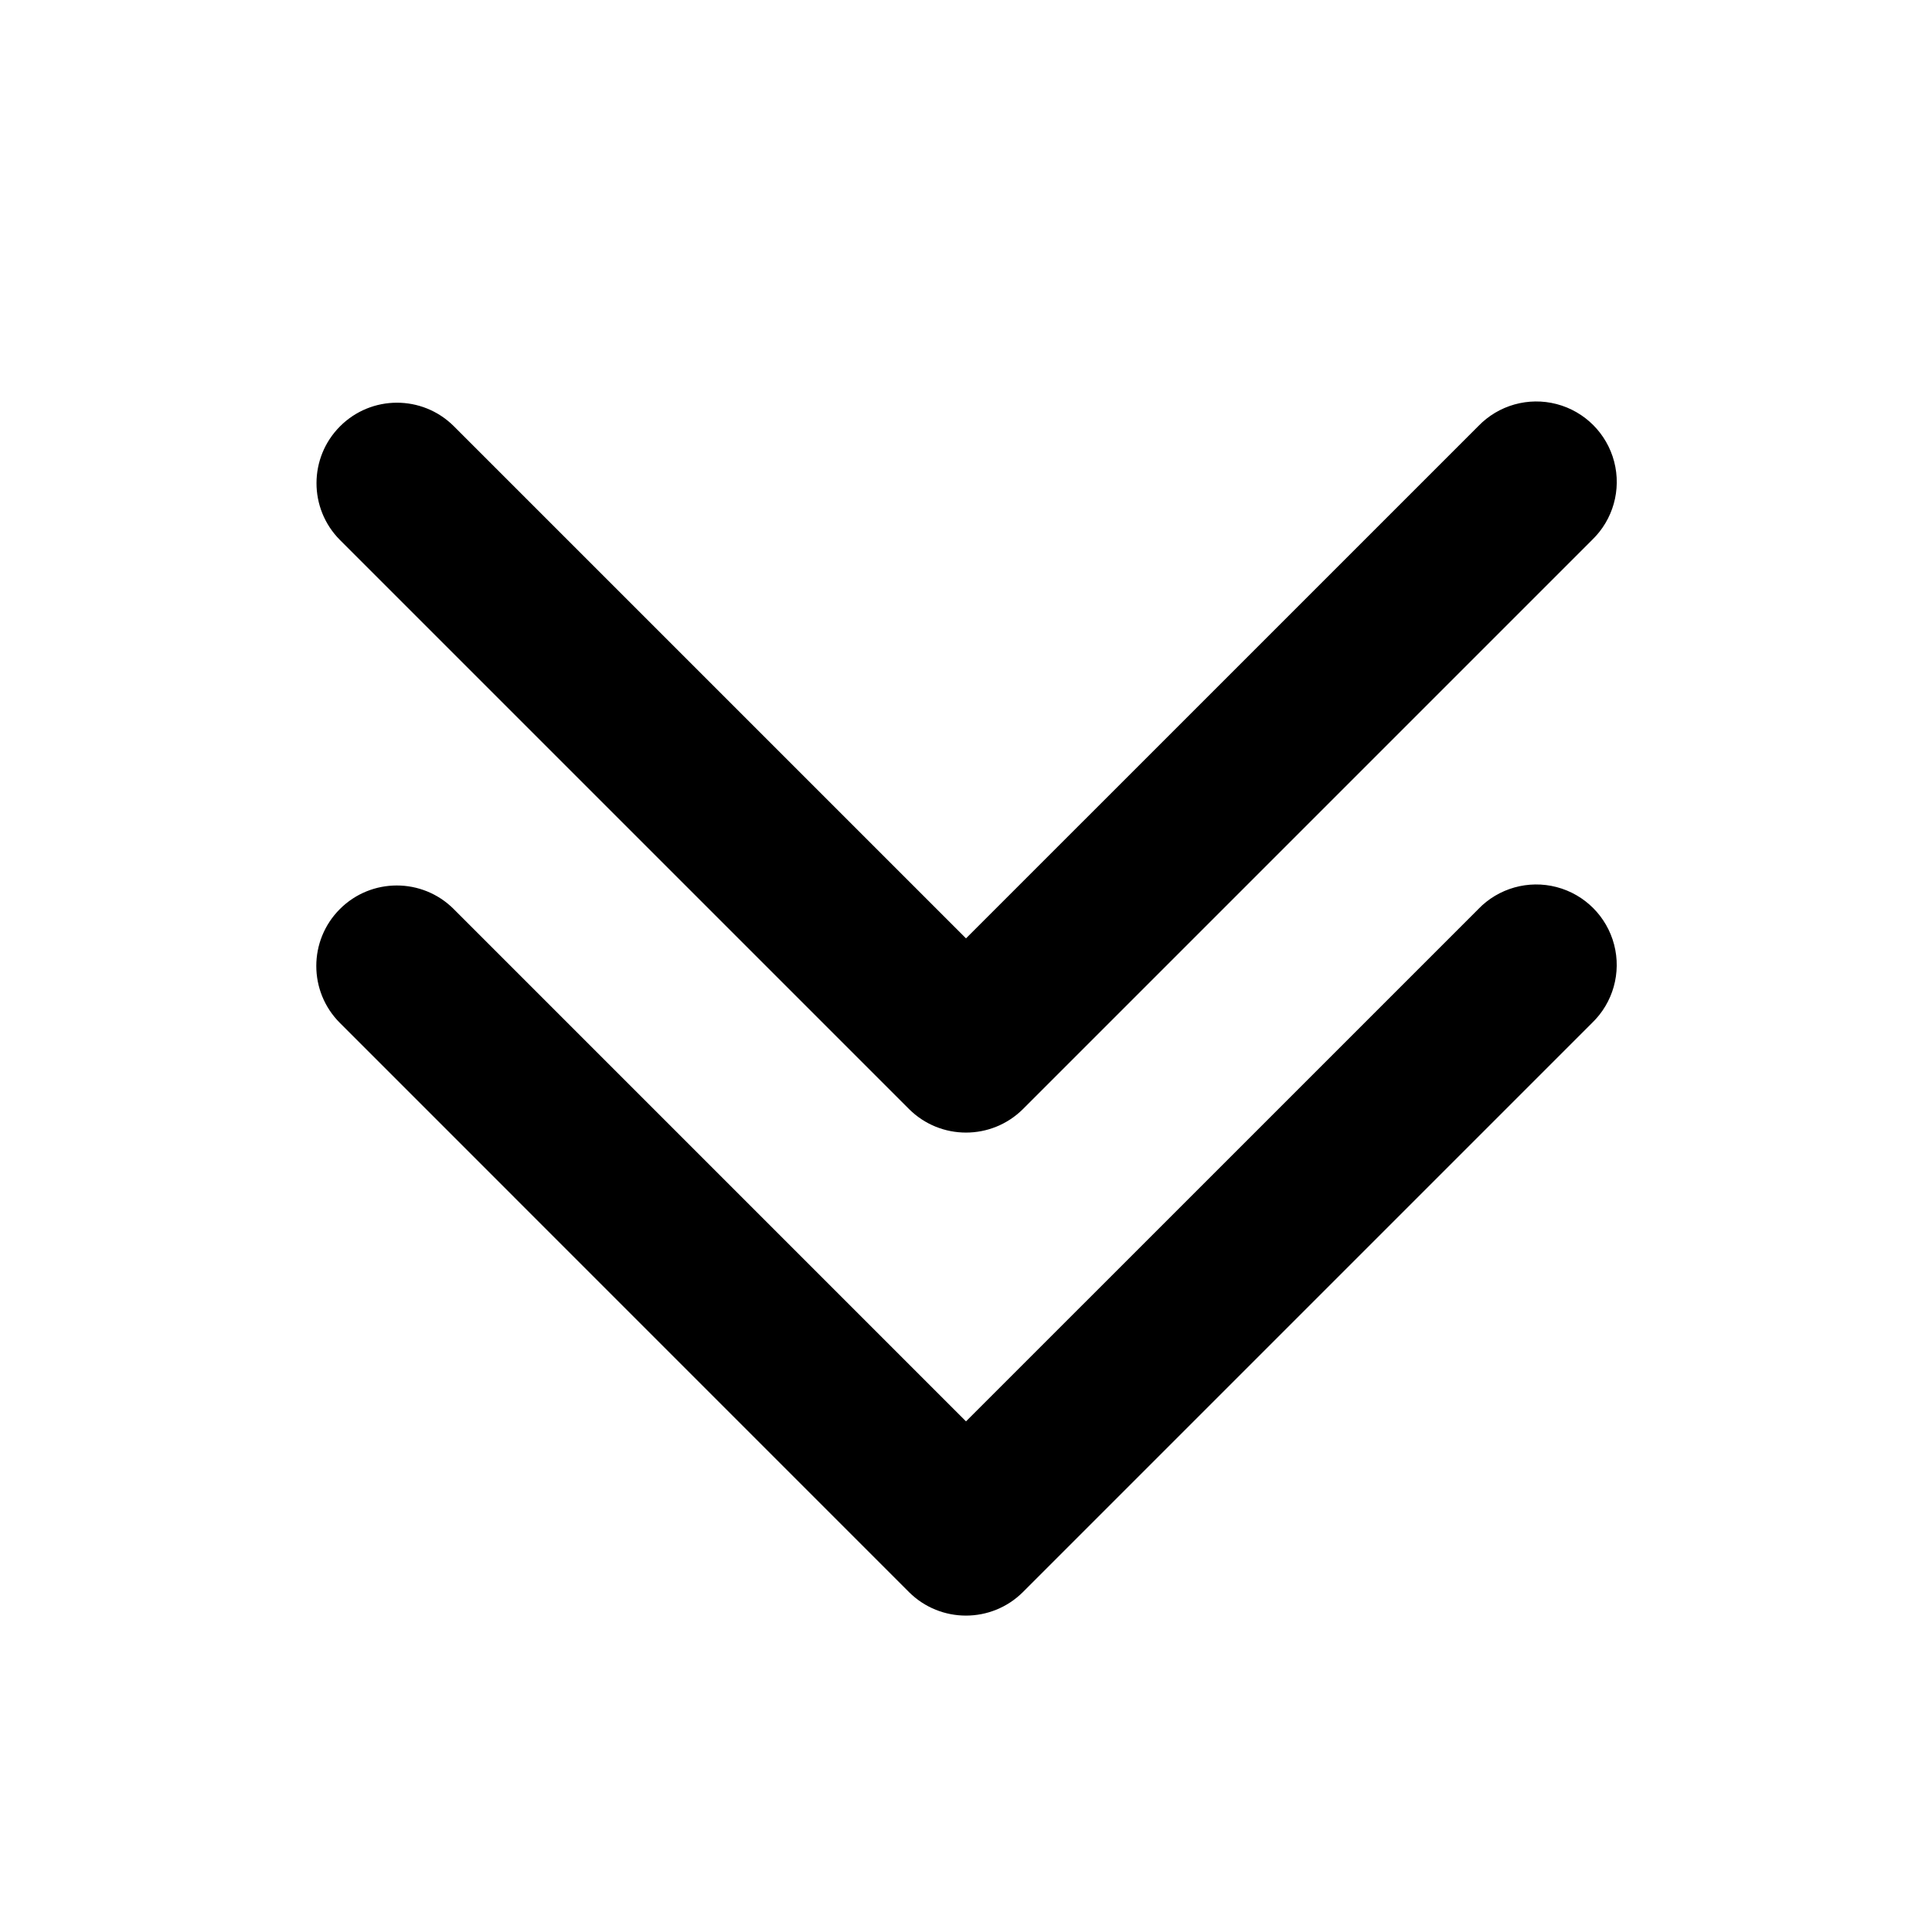
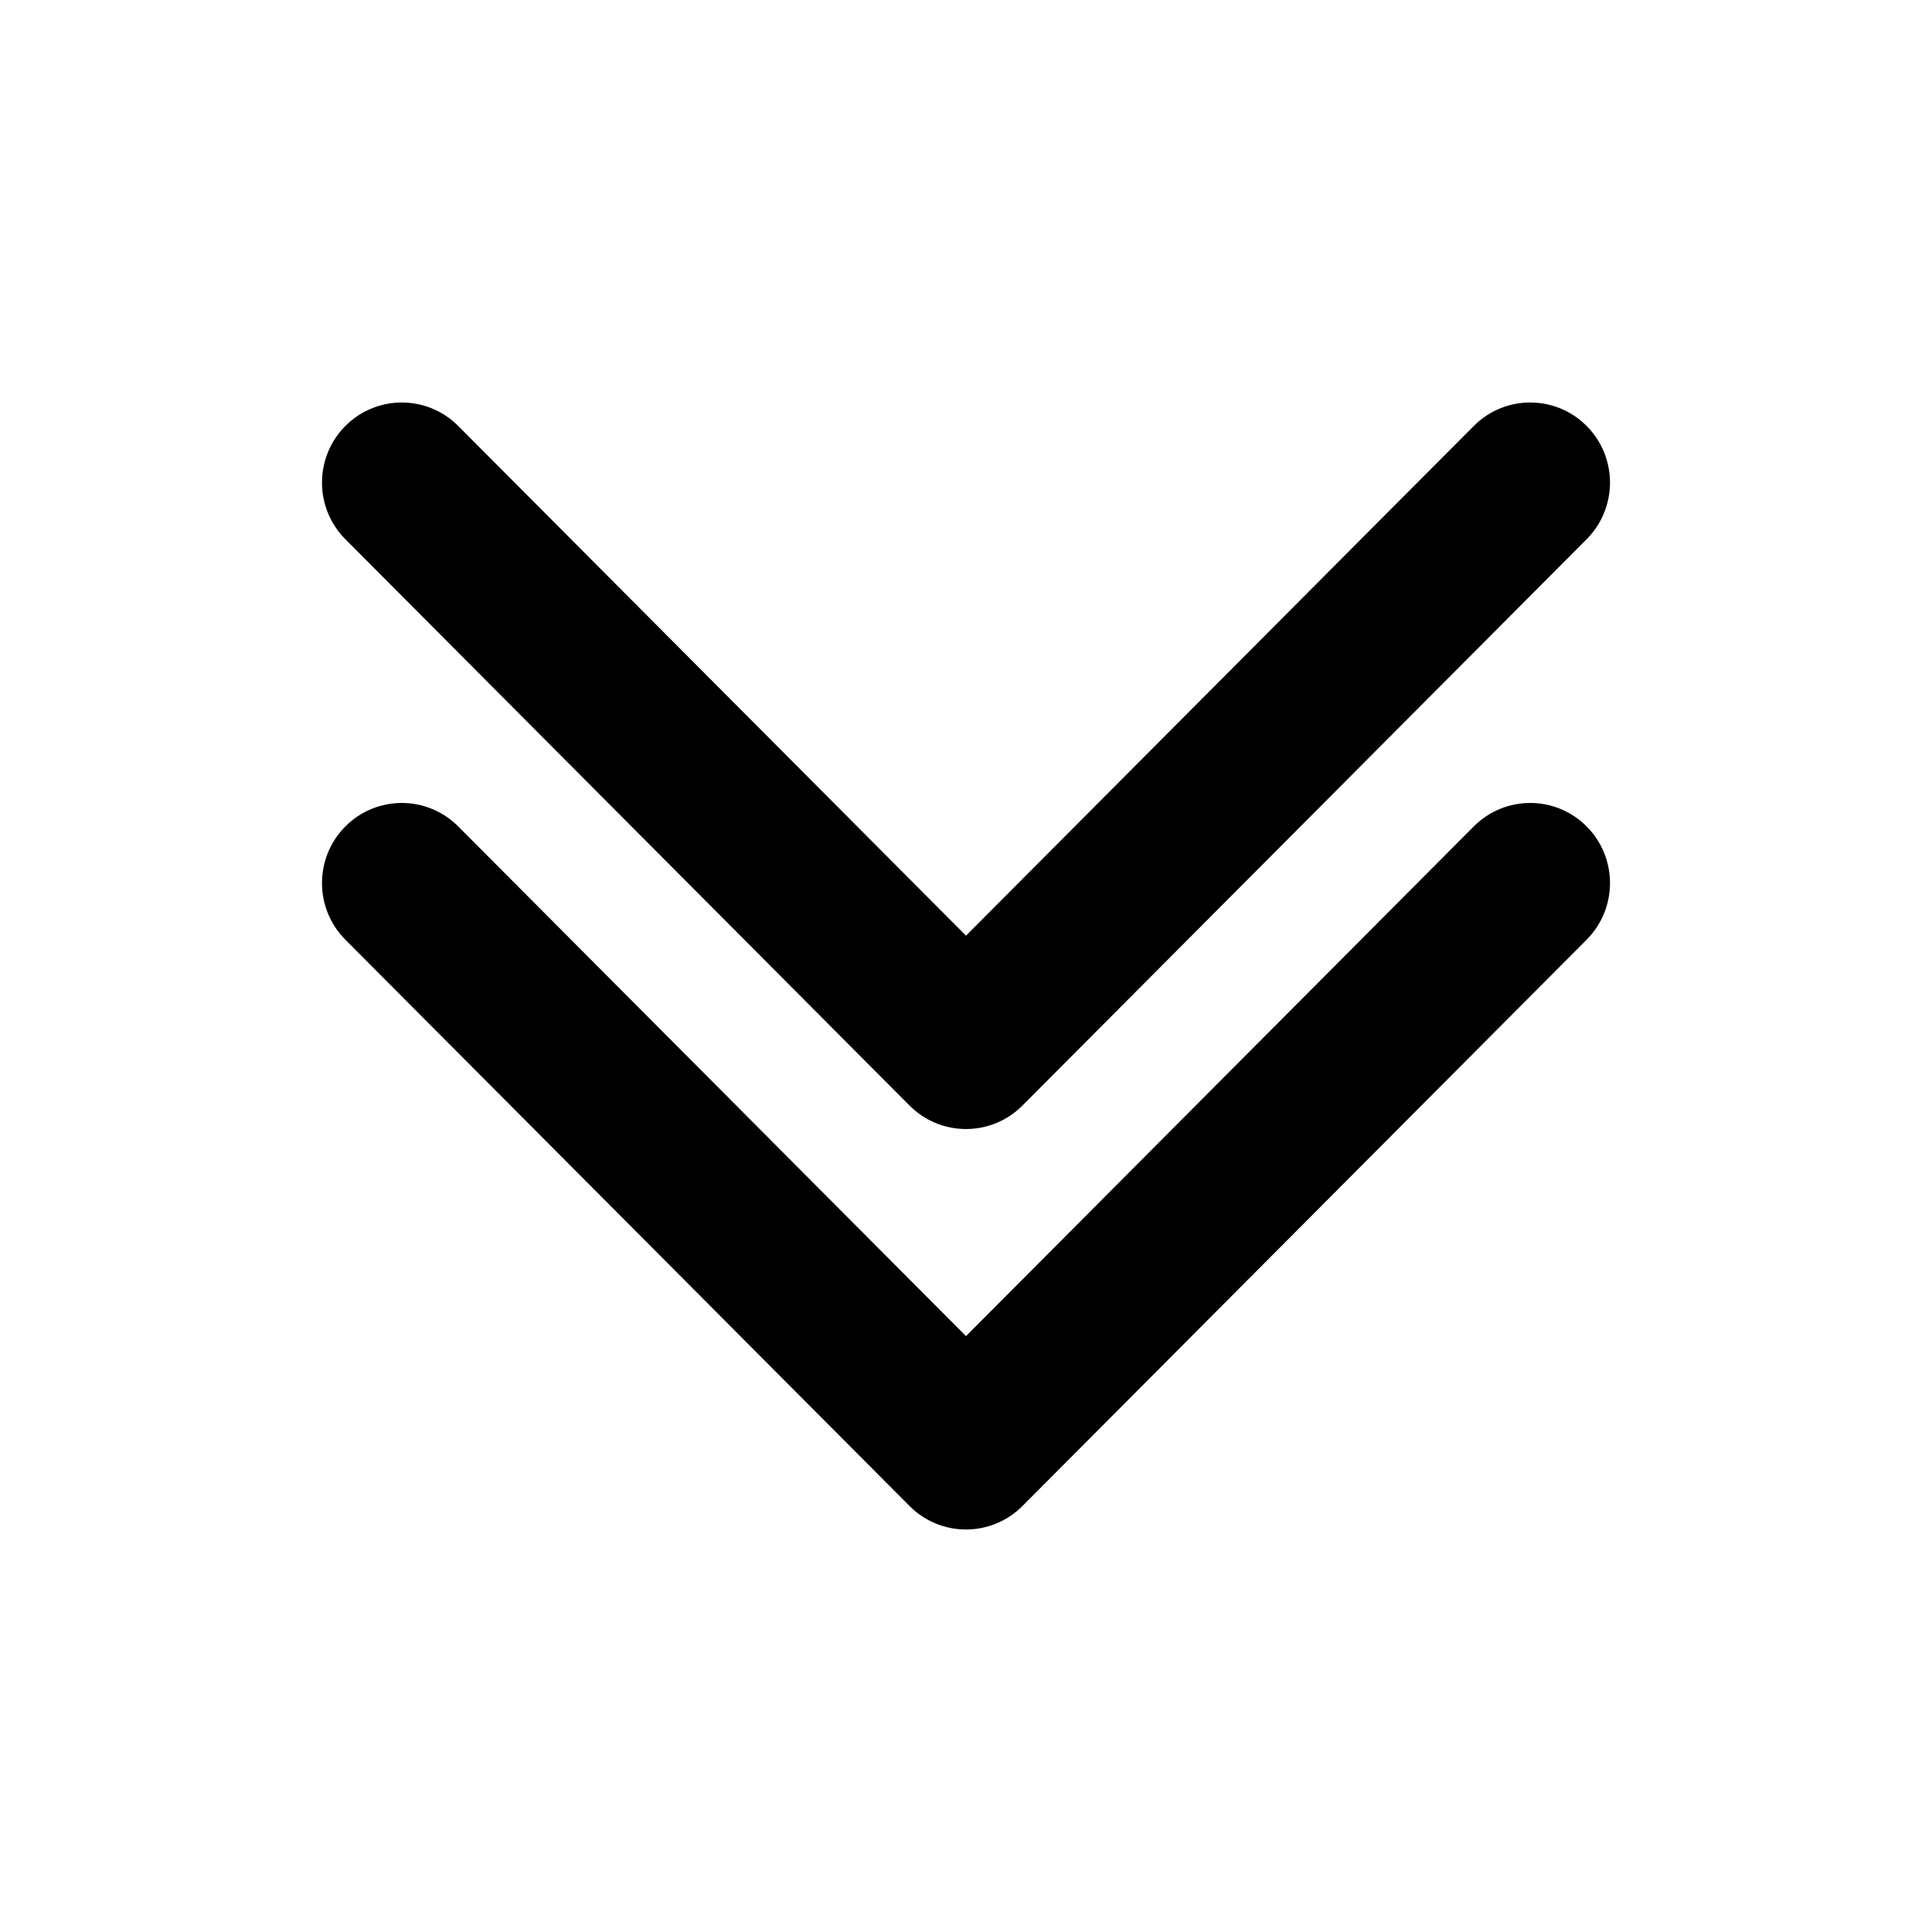
<svg xmlns="http://www.w3.org/2000/svg" viewBox="0 0 512 512">
-   <path d="M240.92 293.93a21.4 21.4 0 0 0 30.16 0l150.85-150.85a21.33 21.33 0 1 0-30.16-30.16L256 248.68 120.24 112.92a21.33 21.33 0 0 0-30.17 30.16l150.85 150.85z" />
-   <path d="M391.77 240.92L256 376.68 120.24 240.91a21.33 21.33 0 1 0-30.17 30.17L240.9 421.93a21.4 21.4 0 0 0 30.17 0l150.85-150.85a21.33 21.33 0 1 0-30.16-30.16z" />
+   <path d="M420.473 142.901C428.731 134.612 428.731 121.172 420.473 112.883C412.215 104.594 398.826 104.594 390.569 112.883L255.999 247.962L121.43 112.883C113.173 104.594 99.784 104.594 91.526 112.883C83.268 121.172 83.268 134.612 91.526 142.901L241.047 292.988C249.305 301.277 262.694 301.277 270.952 292.988L420.473 142.901Z" fill="black" />
+   <path d="M420.473 249.029C428.731 240.74 428.731 227.3 420.473 219.011C412.215 210.722 398.826 210.722 390.568 219.011L255.999 354.09L121.43 219.011C113.173 210.722 99.784 210.722 91.526 219.011C83.268 227.3 83.268 240.74 91.526 249.029L241.047 399.116C249.305 407.405 262.694 407.405 270.952 399.116L420.473 249.029Z" fill="black" />
</svg>
